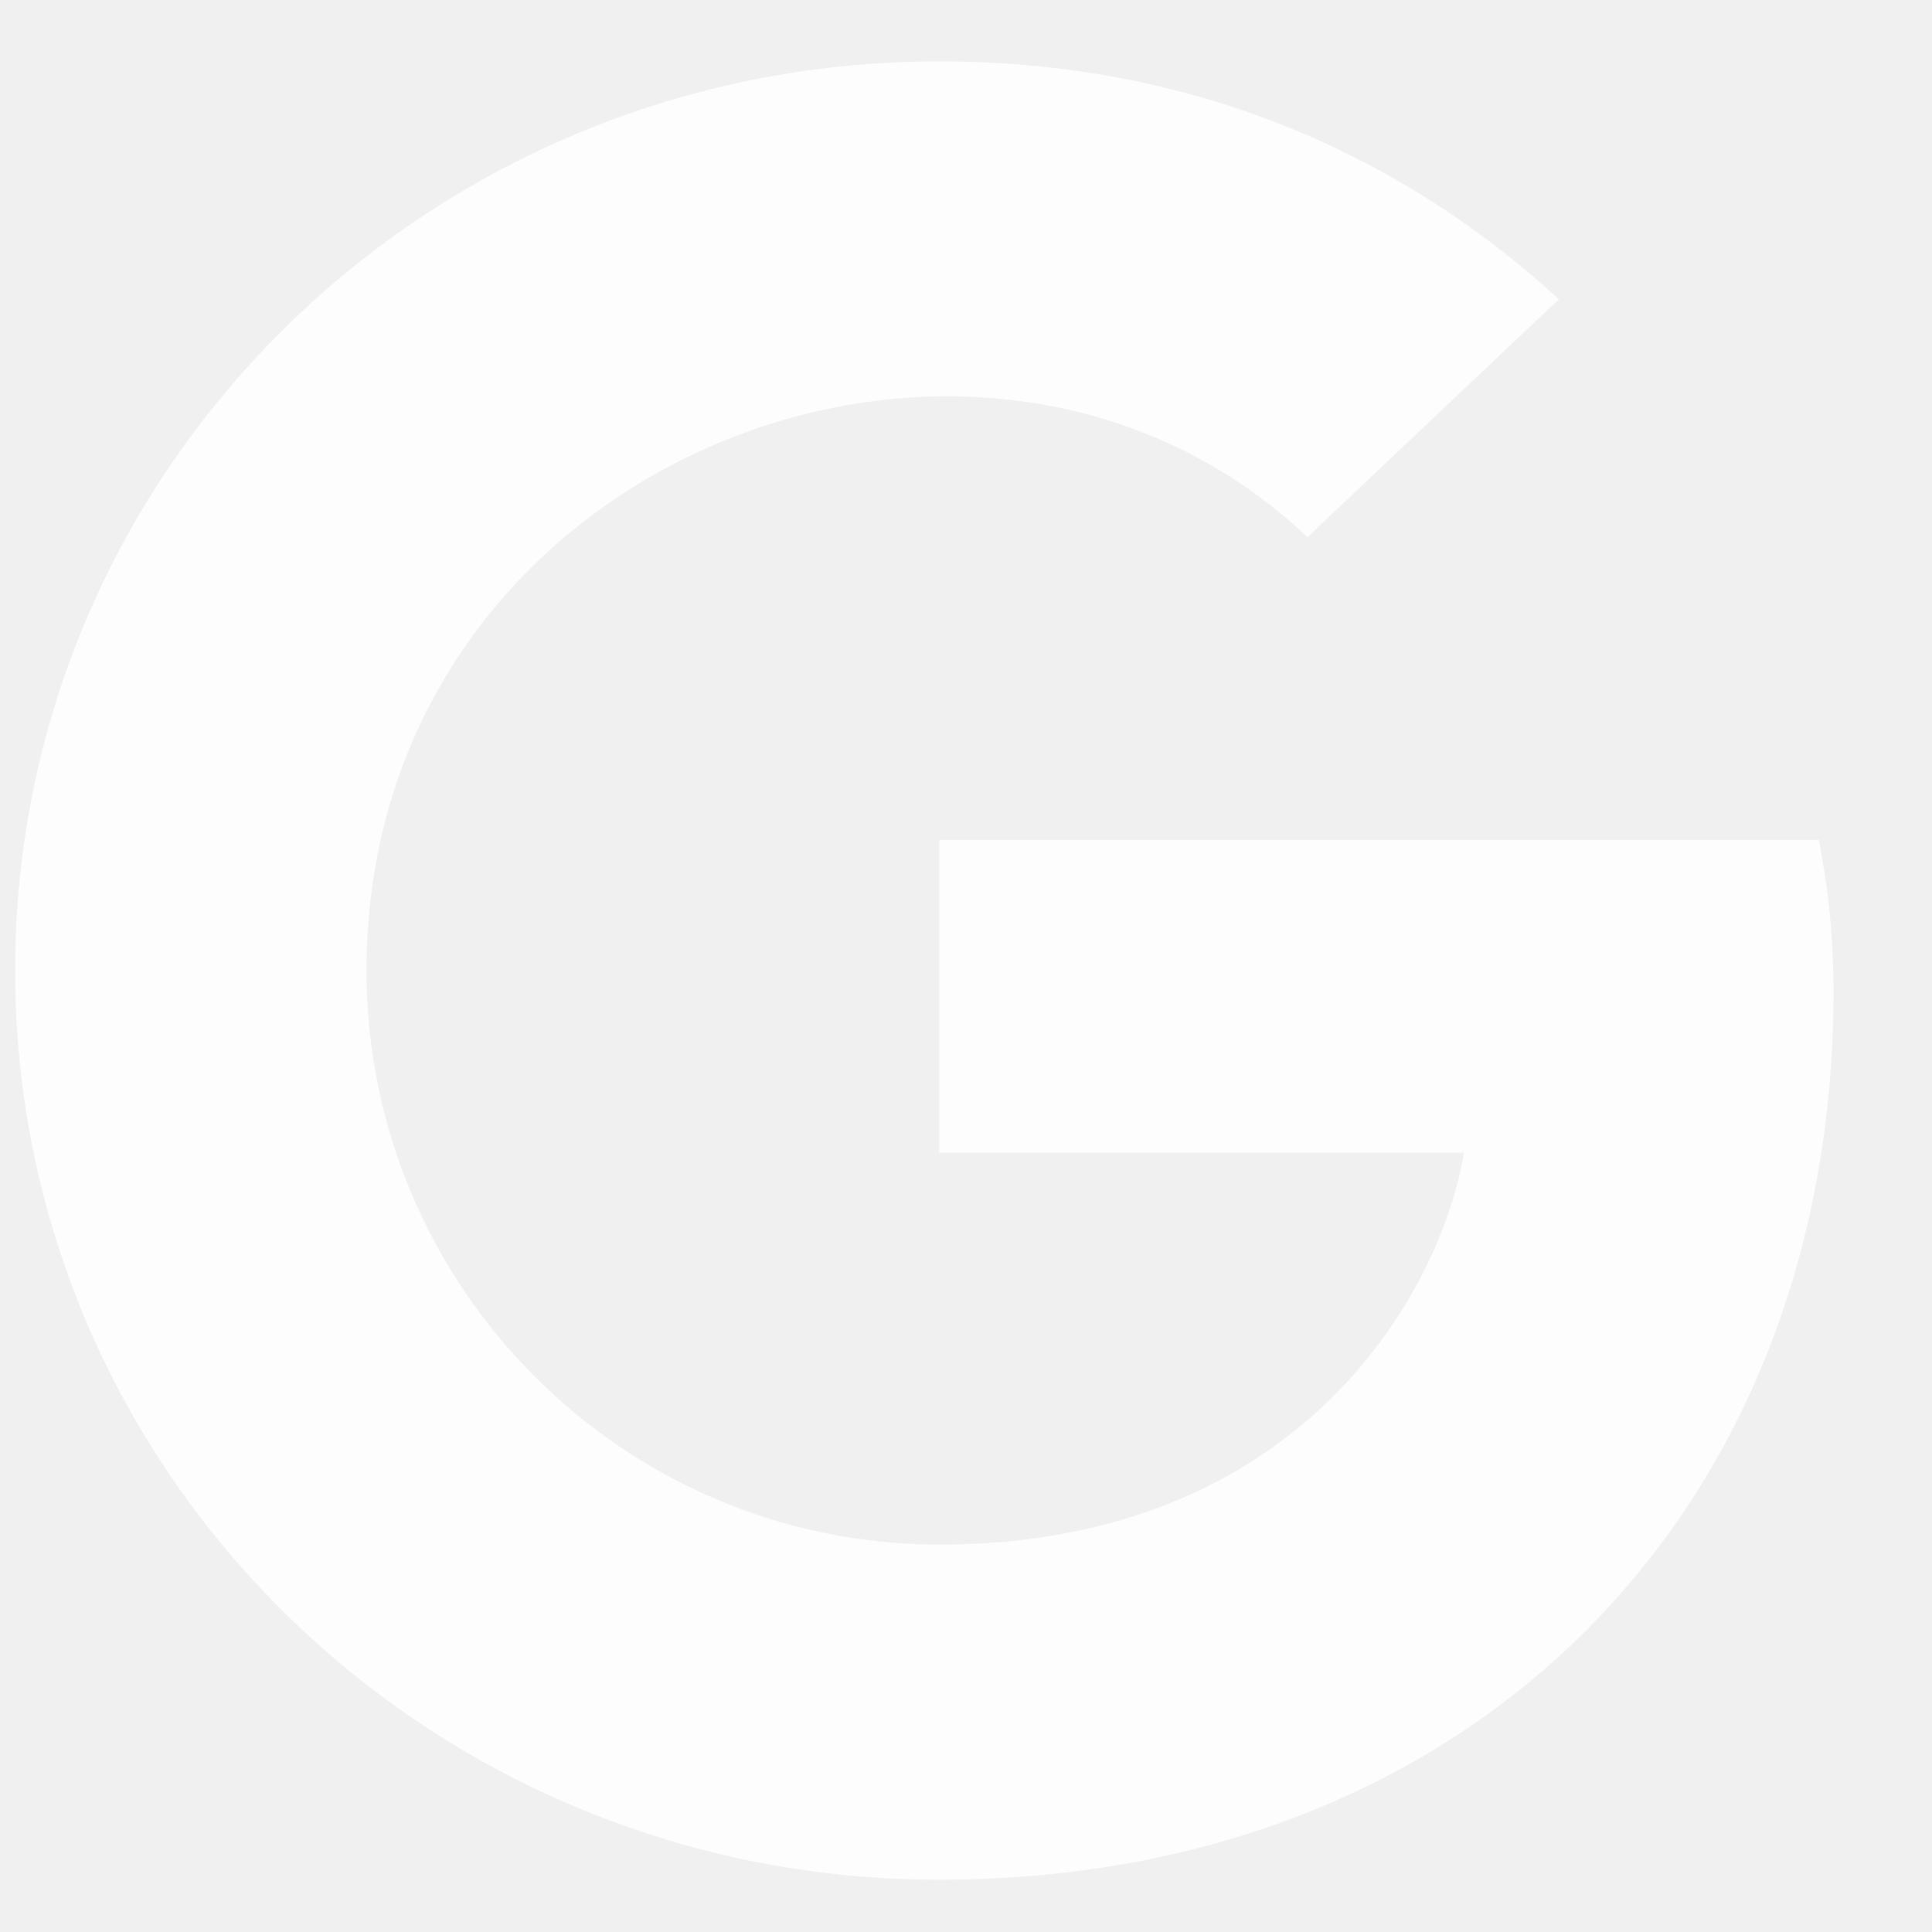
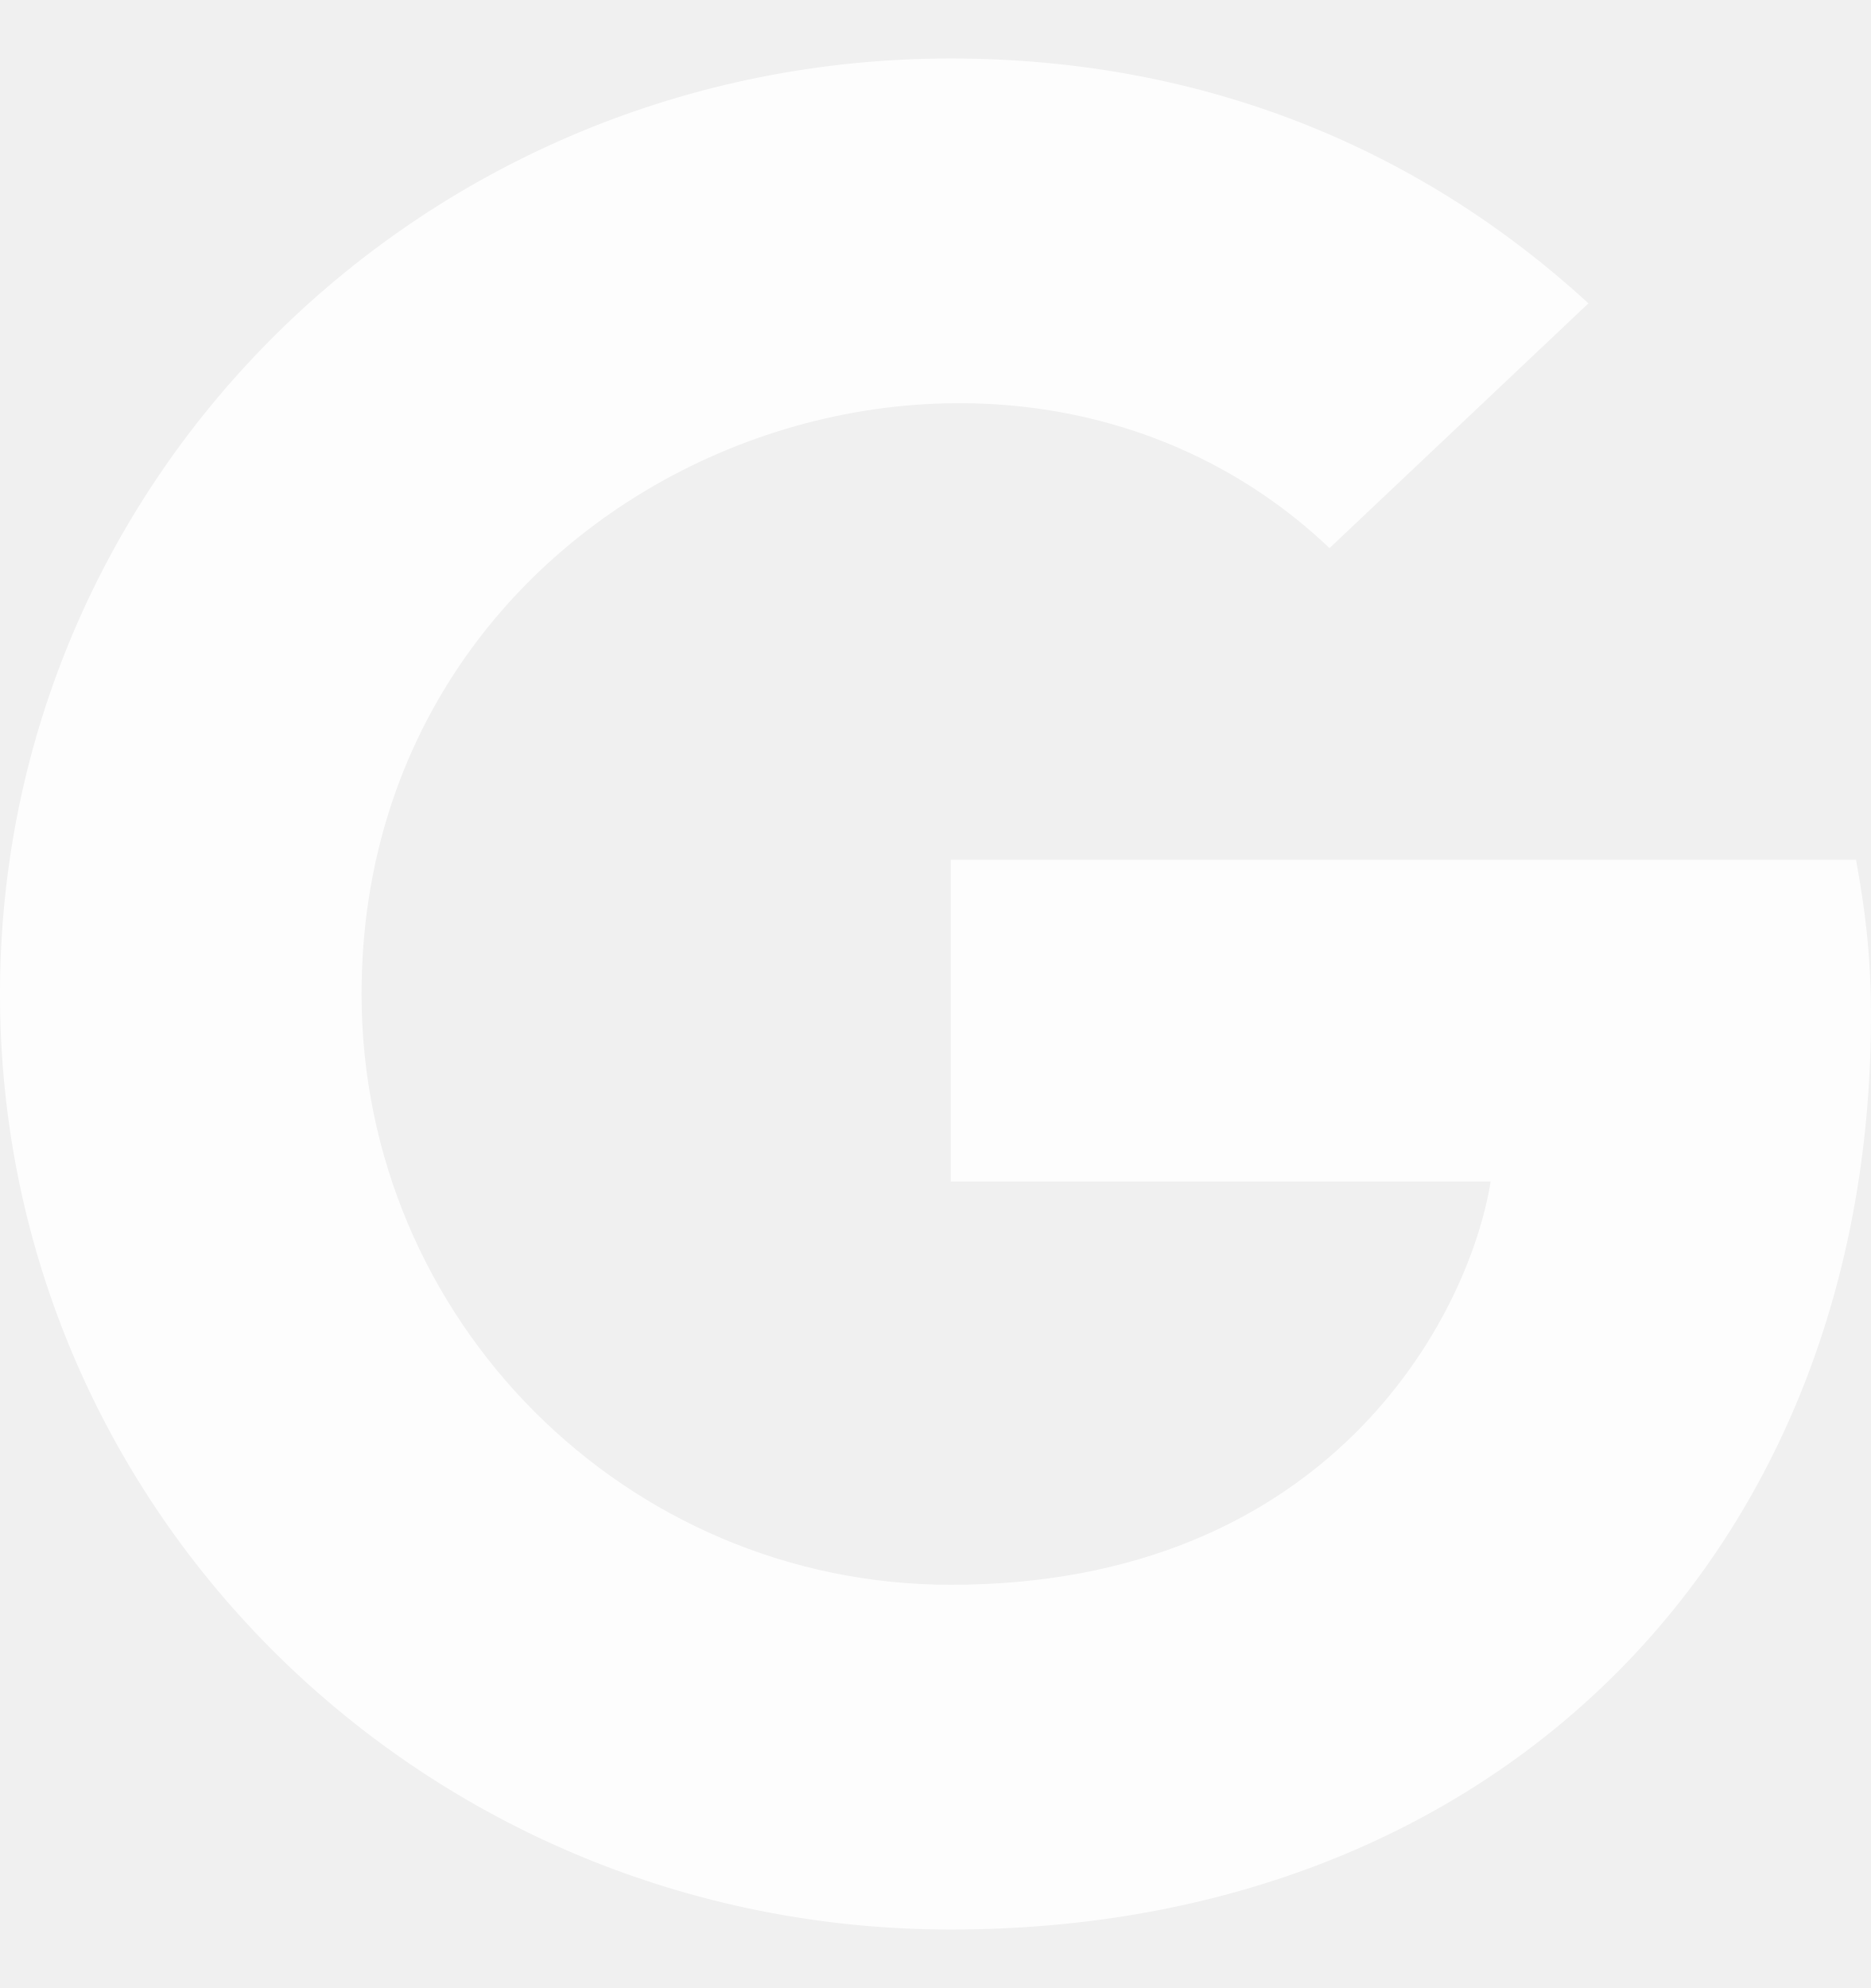
- <svg xmlns="http://www.w3.org/2000/svg" width="17" height="17" viewBox="0 0 17 17" fill="none">
-   <path d="M16.133 8.727C16.133 13.291 12.956 16.54 8.264 16.54C3.766 16.54 0.133 12.965 0.133 8.54C0.133 4.114 3.766 0.54 8.264 0.54C10.455 0.54 12.297 1.33 13.717 2.633L11.504 4.727C8.609 1.978 3.225 4.043 3.225 8.54C3.225 11.33 5.491 13.591 8.264 13.591C11.484 13.591 12.691 11.32 12.881 10.143H8.264V7.391H16.005C16.081 7.801 16.133 8.194 16.133 8.727Z" fill="white" fill-opacity="0.87" />
+ <svg xmlns="http://www.w3.org/2000/svg" width="16" height="17" viewBox="0 0 16 17" fill="none">
+   <path d="M16 8.687C16 13.252 12.823 16.5 8.131 16.5C3.633 16.5 0 12.926 0 8.5C0 4.074 3.633 0.5 8.131 0.5C10.321 0.5 12.164 1.29 13.584 2.594L11.37 4.687C8.475 1.939 3.092 4.003 3.092 8.5C3.092 11.29 5.357 13.552 8.131 13.552C11.351 13.552 12.557 11.281 12.748 10.103H8.131V7.352H15.872C15.947 7.761 16 8.155 16 8.687Z" fill="white" fill-opacity="0.87" />
</svg>
